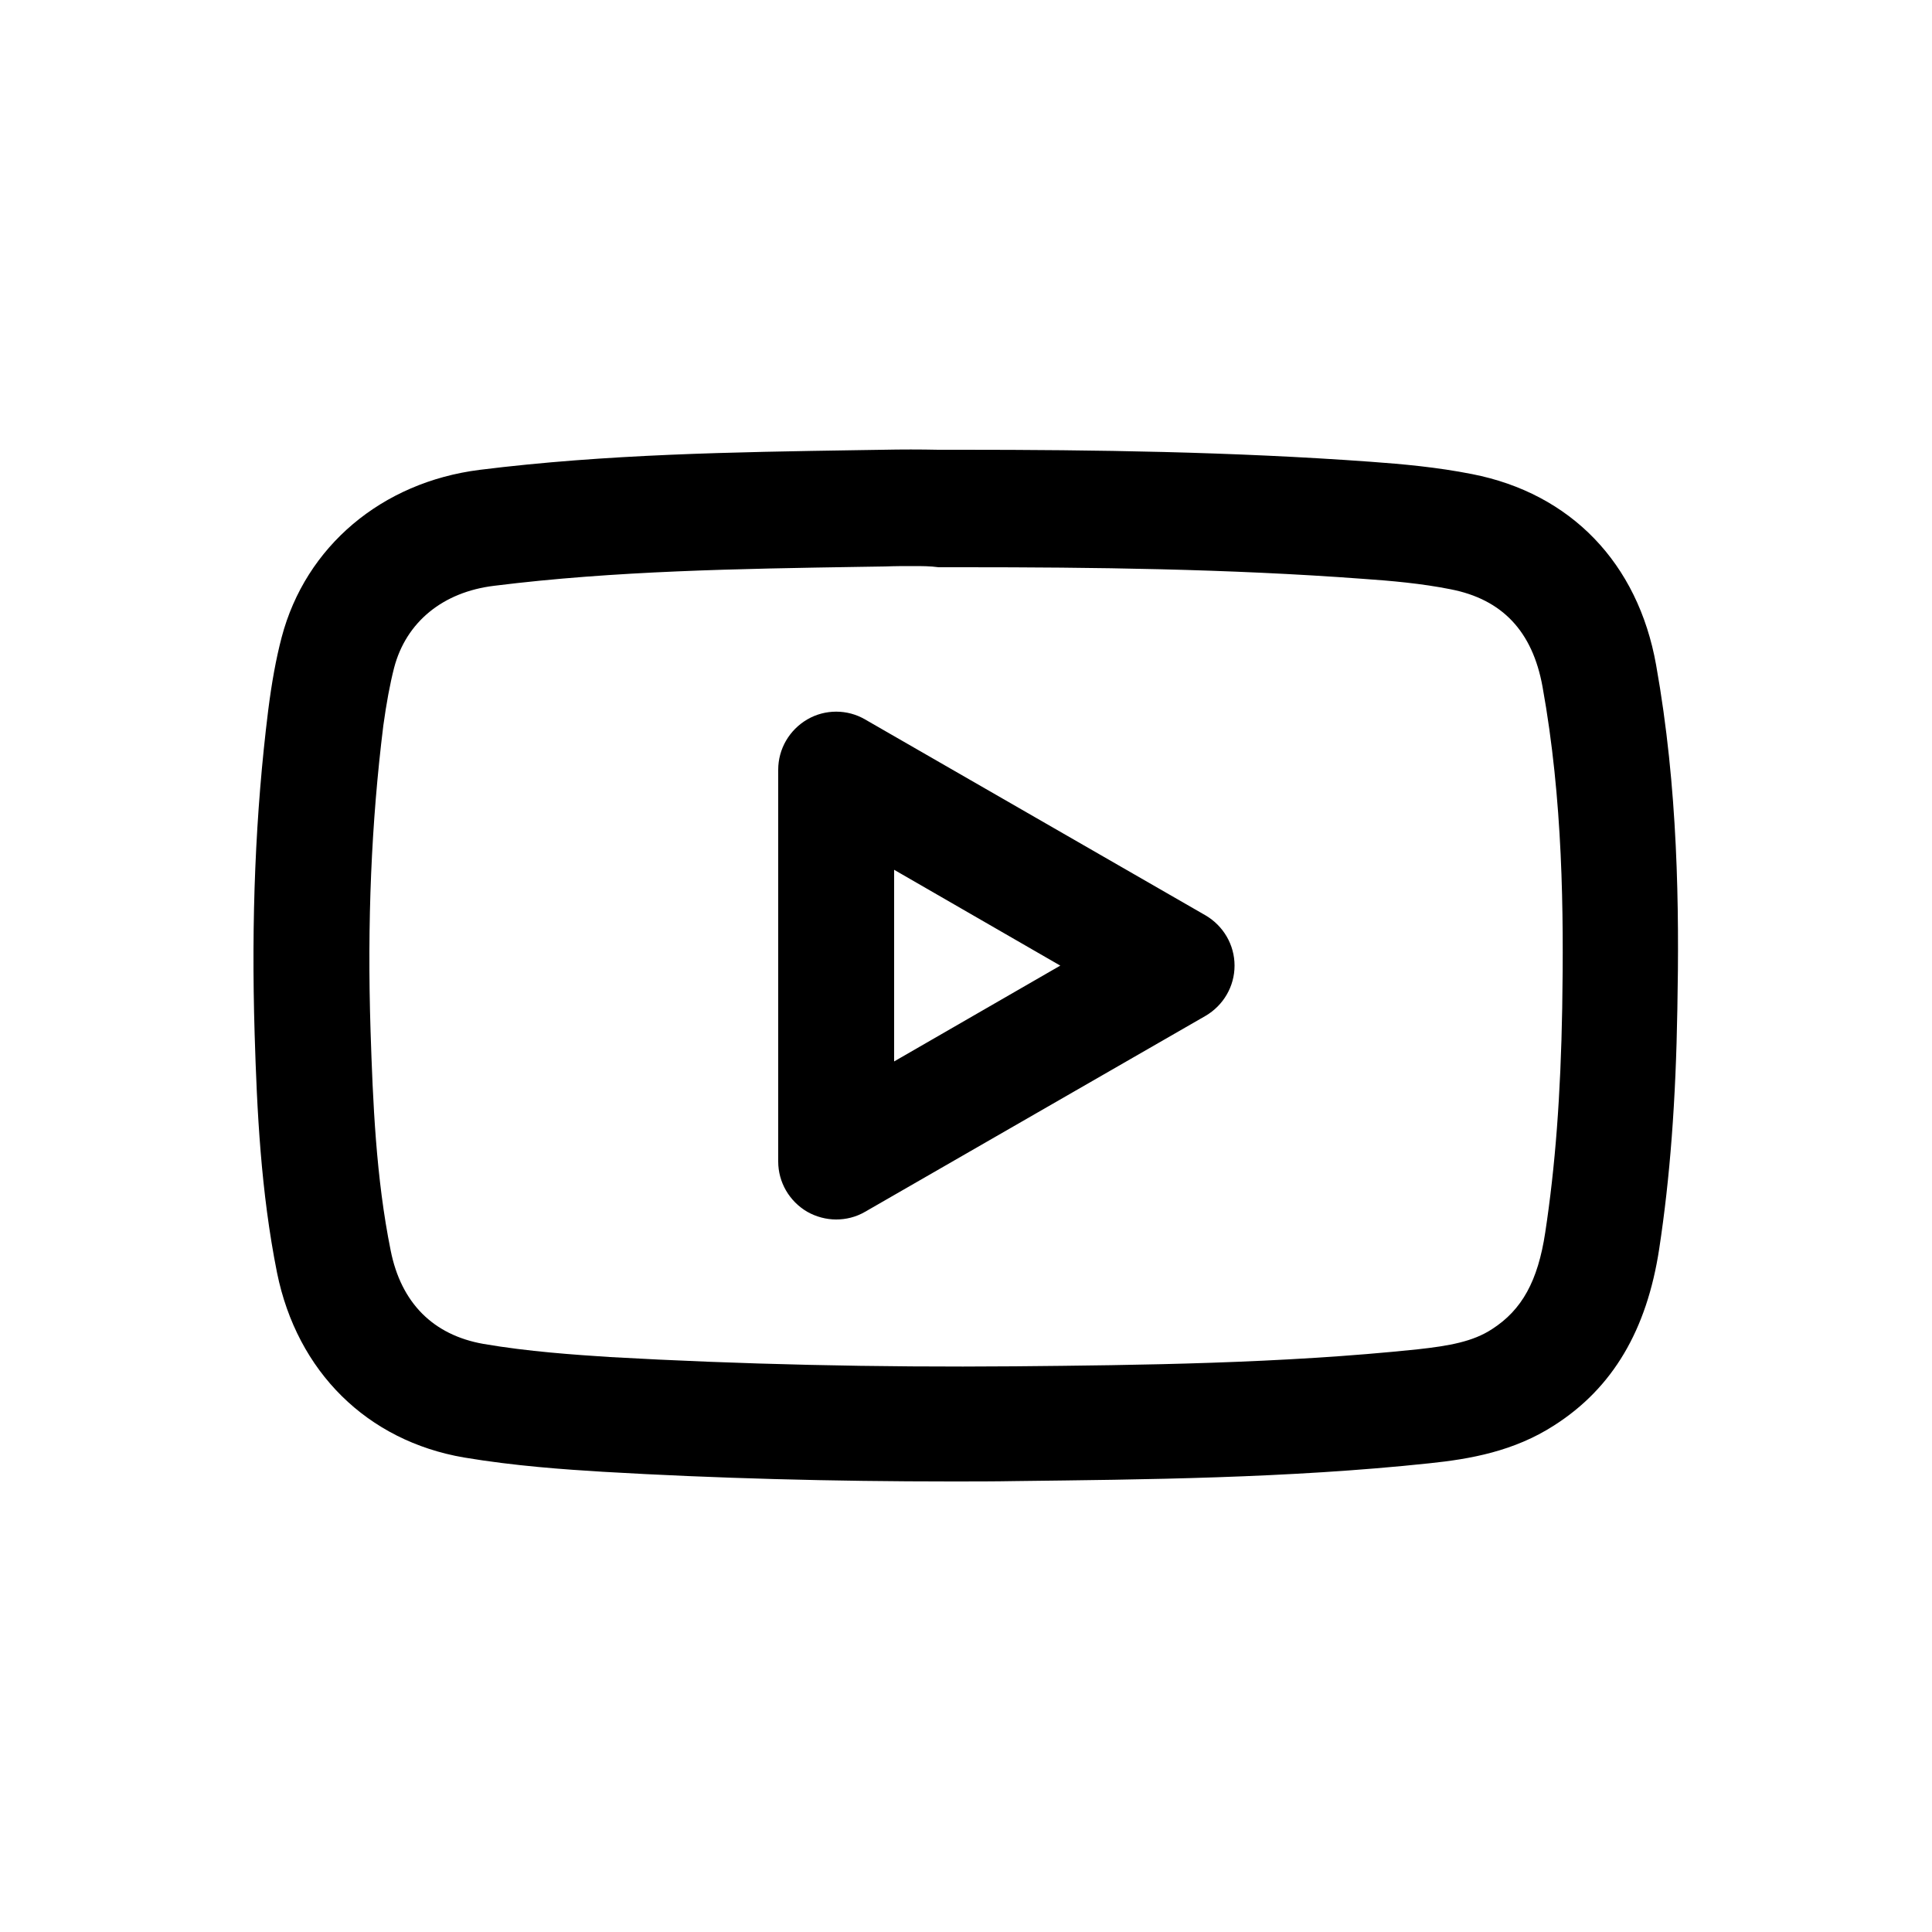
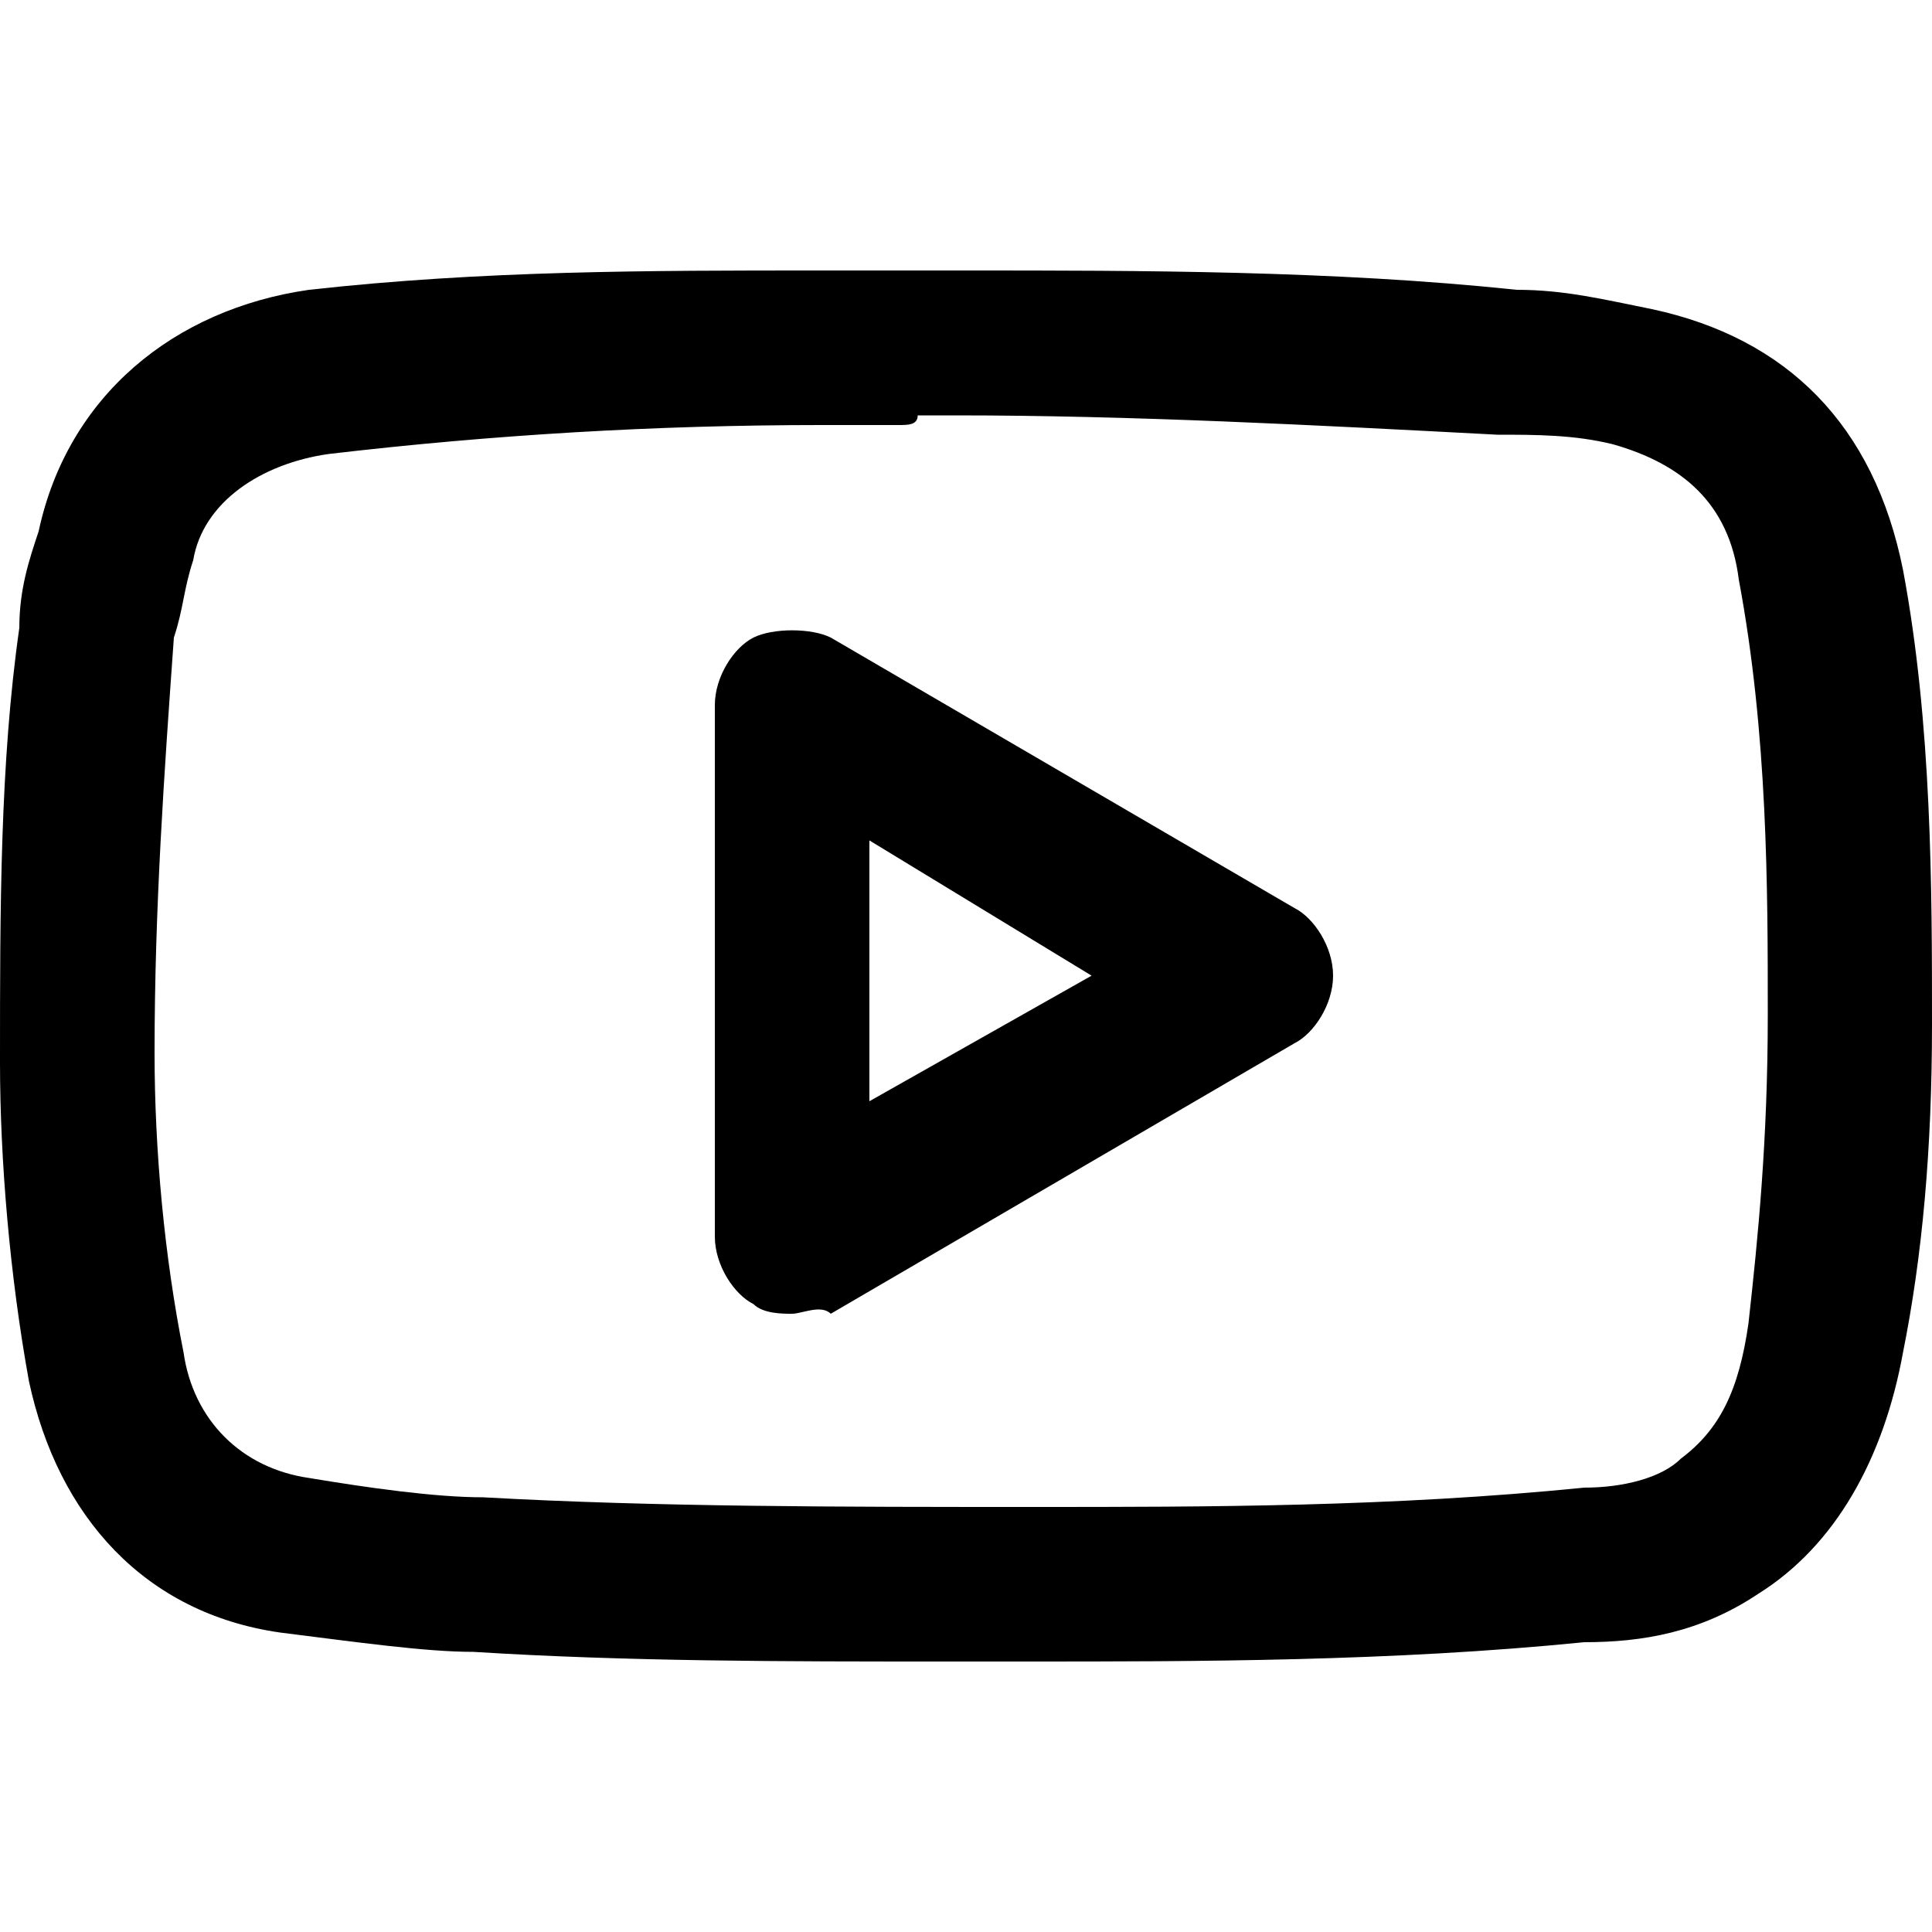
- <svg xmlns="http://www.w3.org/2000/svg" version="1.1" id="Ebene_1" x="0px" y="0px" viewBox="0 0 500 500" style="enable-background:new 0 0 500 500;" xml:space="preserve">
+ <svg xmlns="http://www.w3.org/2000/svg" width="20" height="20" viewBox="0 0 20 20" fill="none">
  <g>
-     <path d="M246.3,383.4c-30.8,0-61.1-0.8-90.2-2.5c-9.9-0.6-22.9-1.5-36-3.7c-25.1-4.3-43.2-22.2-48.4-47.8c-4.2-21-5.2-42-5.8-61.8   c-0.9-29.7,0.2-57.1,3.5-83.7c0.9-7.1,2-13.3,3.5-19c6.2-23.5,25.9-40.1,51.2-43.3c32.8-4.1,65.9-4.6,97.9-5.1l6.5-0.1   c4.8-0.1,9.7-0.1,14.3,0c2.1,0,4.3,0,6.4,0c33.7,0,69.8,0.5,105.5,3.1c8.3,0.6,17.2,1.4,26.3,3.2c25.5,5,42.9,23,47.6,49.4   c5.7,31.9,6,62.9,5.5,89c-0.4,23.9-1.9,43.7-4.7,62.1c-3.2,21-12,36-27.2,45.7c-10.4,6.7-21.7,8.7-32.3,9.8   c-36.7,3.9-74.1,4.2-107.1,4.6C257.4,383.4,251.8,383.4,246.3,383.4z M236.4,146.5c-2.5,0-4.9,0-7.3,0.1l-6.5,0.1   c-31.2,0.5-63.5,1-94.7,4.9c-13.3,1.6-22.8,9.4-25.9,21.2c-1.1,4.3-2,9.2-2.8,15c-3.1,25-4.2,50.9-3.3,79c0.6,18.4,1.4,38,5.2,56.8   c2.7,13.6,11,21.9,24,24.2c11.6,2,23.6,2.8,32.7,3.4c33.7,1.9,69,2.7,104.8,2.4c32.3-0.3,69-0.7,104.3-4.4c8.2-0.9,14.3-2,19.2-5.2   c7.8-5,11.9-12.5,13.8-25c2.6-17.1,4-35.5,4.4-58.1c0.4-24.7,0.2-53.9-5.1-83.2l0,0c-2.6-14.3-10.4-22.6-23.8-25.2   c-7.5-1.5-15.4-2.2-22.7-2.7c-34.8-2.6-70.2-3-103.3-3c-2.2,0-4.3,0-6.5,0C240.7,146.5,238.6,146.5,236.4,146.5z M216.4,315.6   c-2.6,0-5.2-0.7-7.5-2c-4.6-2.7-7.5-7.6-7.5-13V199.2c0-5.4,2.9-10.3,7.5-13c4.6-2.7,10.4-2.7,15,0l88.1,50.7   c4.6,2.7,7.5,7.6,7.5,13s-2.9,10.3-7.5,13l-88.1,50.7C221.5,315,218.9,315.6,216.4,315.6z M231.4,225.1v49.6l43-24.8L231.4,225.1z" />
+     <path d="M9.8,17.2c-1.7,0-3.3,0-4.9-0.1c-0.5,0-1.2-0.1-2-0.2c-1.4-0.2-2.3-1.2-2.6-2.6C0.1,13.2,0,12,0,11c0-1.6,0-3.1,0.2-4.5   c0-0.4,0.1-0.7,0.2-1C0.7,4.1,1.8,3.2,3.2,3C5,2.8,6.7,2.8,8.5,2.8l0.4,0c0.3,0,0.5,0,0.8,0c0.1,0,0.2,0,0.3,0c1.8,0,3.8,0,5.7,0.2   c0.5,0,0.9,0.1,1.4,0.2c1.4,0.3,2.3,1.2,2.6,2.7C20,7.5,20,9.2,20,10.6c0,1.3-0.1,2.4-0.3,3.4c-0.2,1.1-0.7,2-1.5,2.5   c-0.6,0.4-1.2,0.5-1.8,0.5c-2,0.2-4,0.2-5.8,0.2C10.4,17.2,10.1,17.2,9.8,17.2z M9.3,4.4c-0.1,0-0.3,0-0.4,0l-0.4,0   c-1.7,0-3.4,0.1-5.1,0.3C2.7,4.8,2.1,5.2,2,5.8C1.9,6.1,1.9,6.3,1.8,6.6C1.7,8,1.6,9.4,1.6,10.9c0,1,0.1,2.1,0.3,3.1   c0.1,0.7,0.6,1.2,1.3,1.3c0.6,0.1,1.3,0.2,1.8,0.2c1.8,0.1,3.7,0.1,5.7,0.1c1.8,0,3.7,0,5.7-0.2c0.4,0,0.8-0.1,1-0.3   c0.4-0.3,0.6-0.7,0.7-1.4c0.1-0.9,0.2-1.9,0.2-3.2c0-1.3,0-2.9-0.3-4.5l0,0c-0.1-0.8-0.6-1.2-1.3-1.4c-0.4-0.1-0.8-0.1-1.2-0.1   c-1.9-0.1-3.8-0.2-5.6-0.2c-0.1,0-0.2,0-0.4,0C9.5,4.4,9.4,4.4,9.3,4.4z M8.2,13.6c-0.1,0-0.3,0-0.4-0.1c-0.2-0.1-0.4-0.4-0.4-0.7   V7.3c0-0.3,0.2-0.6,0.4-0.7c0.2-0.1,0.6-0.1,0.8,0l4.8,2.8c0.2,0.1,0.4,0.4,0.4,0.7c0,0.3-0.2,0.6-0.4,0.7l-4.8,2.8   C8.5,13.5,8.3,13.6,8.2,13.6z M9,8.7v2.7l2.3-1.3L9,8.7z" fill="black" />
  </g>
</svg>
